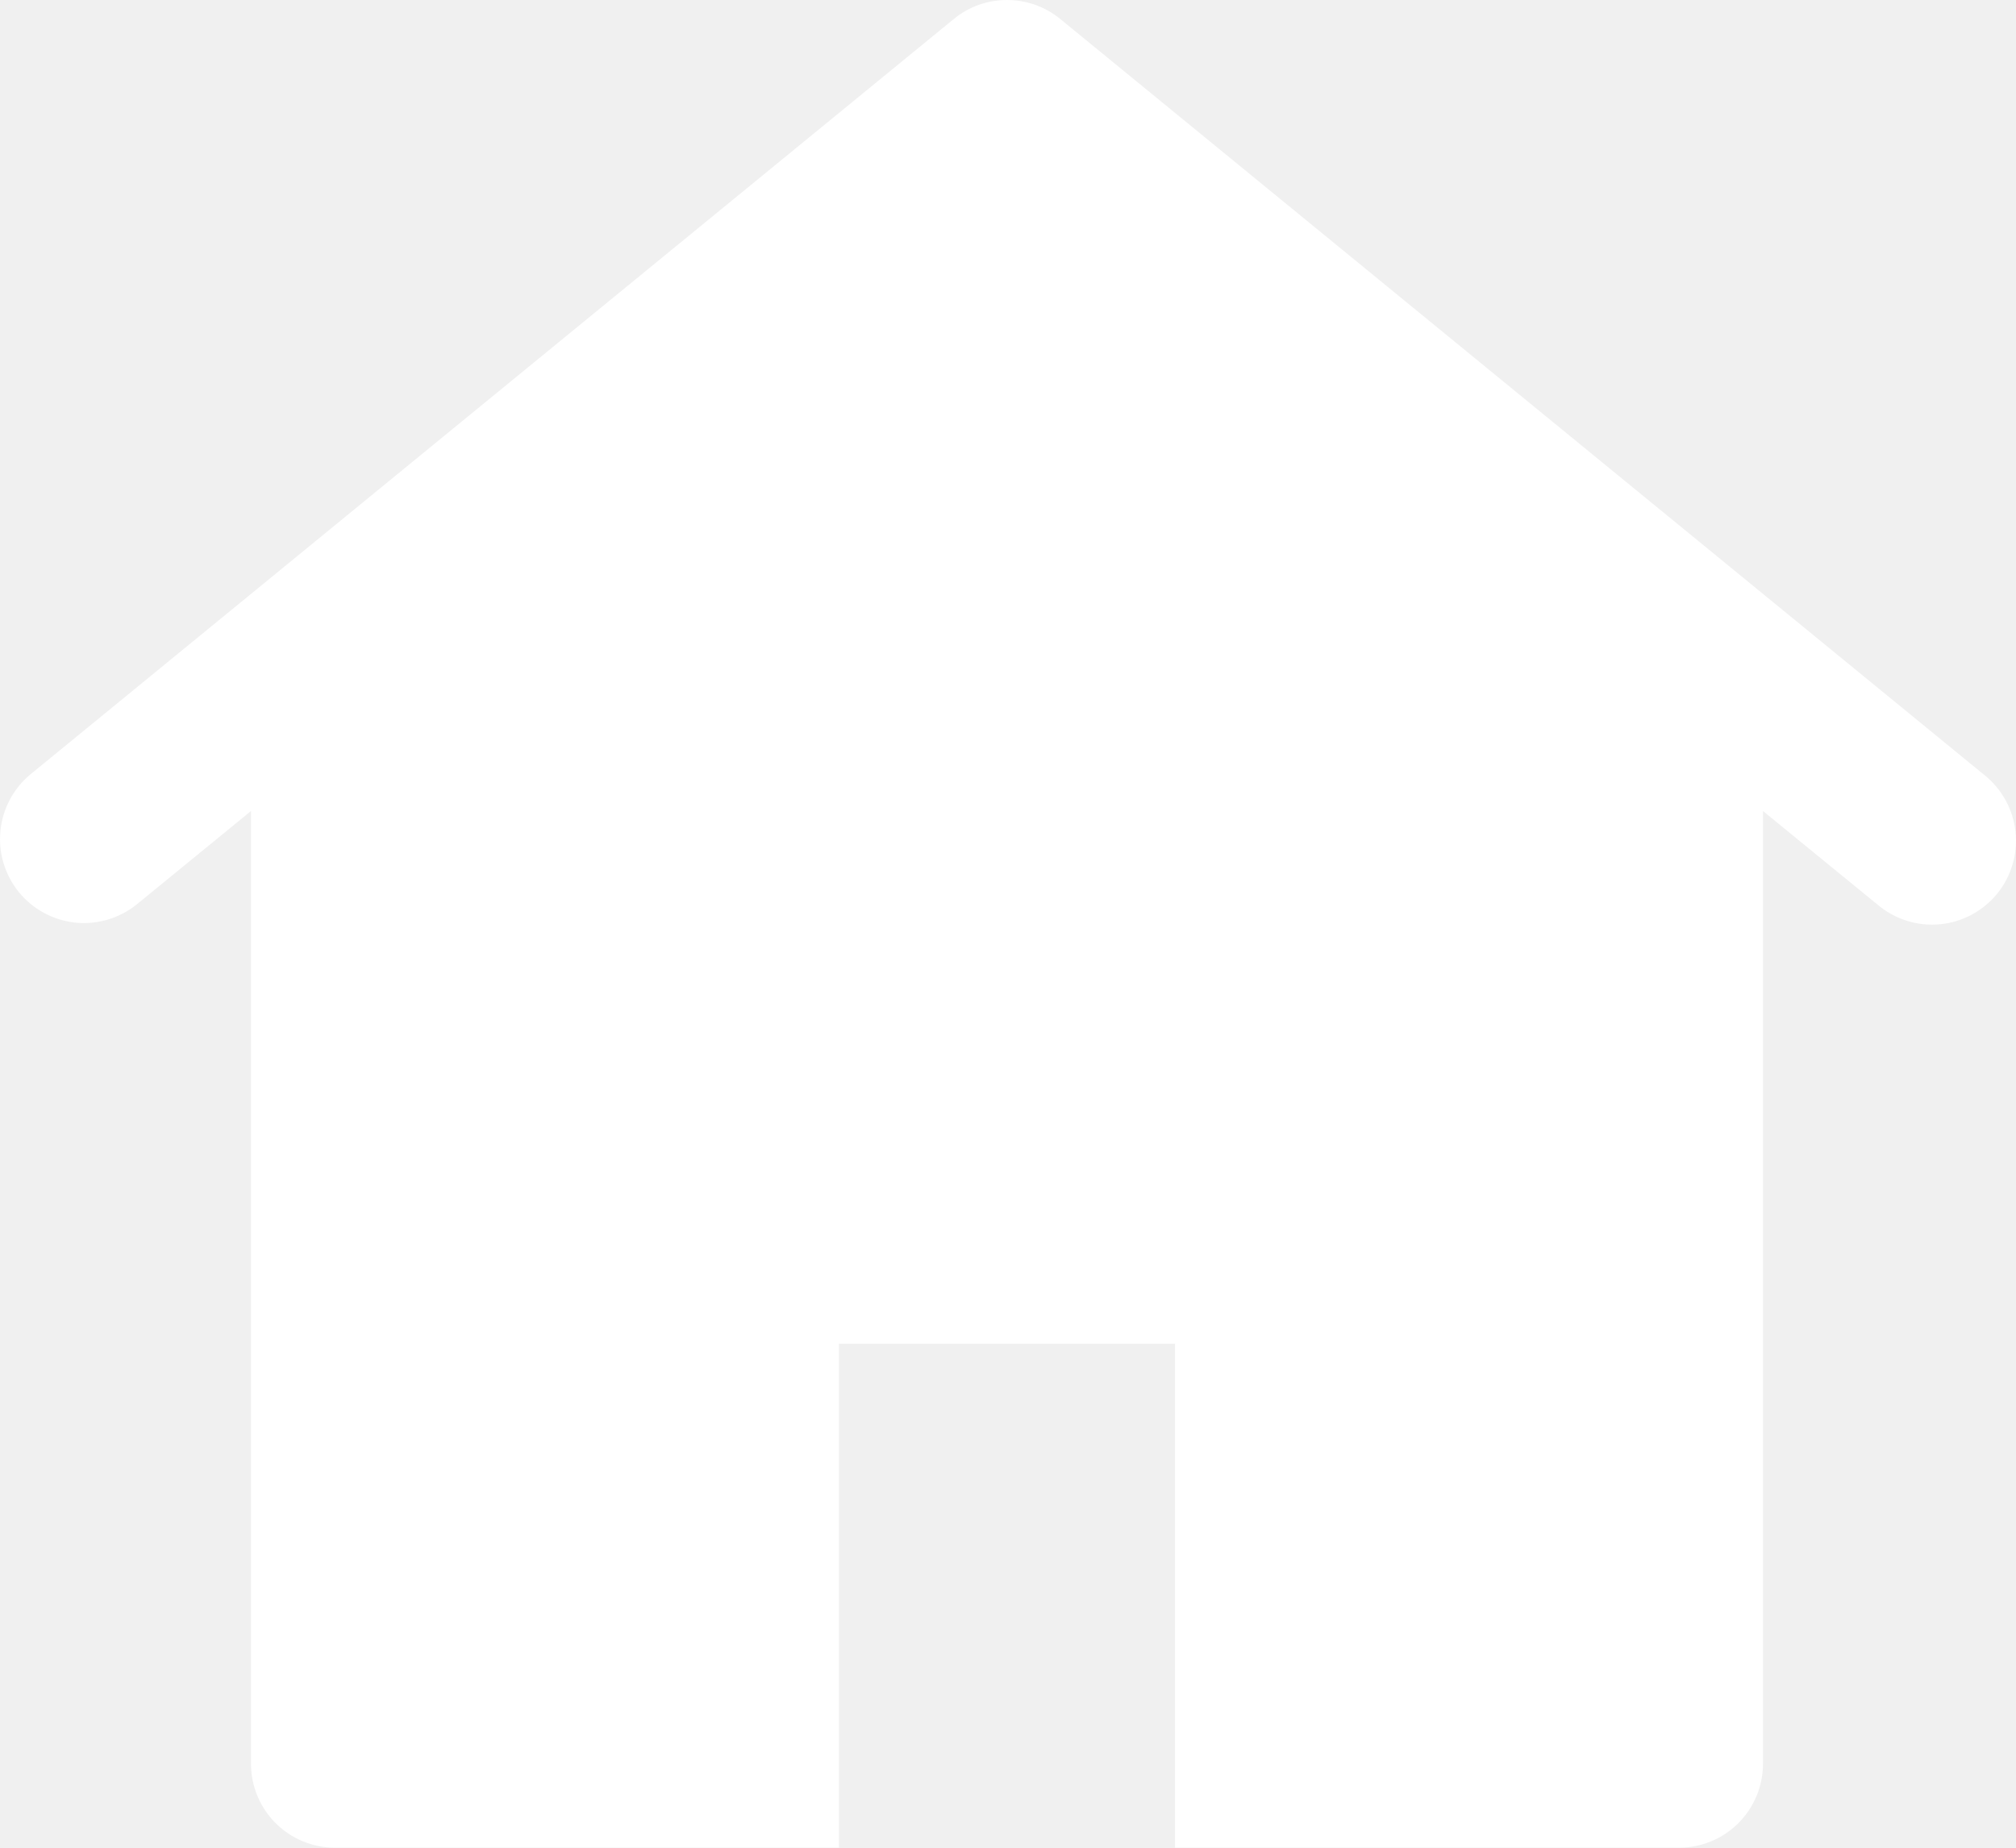
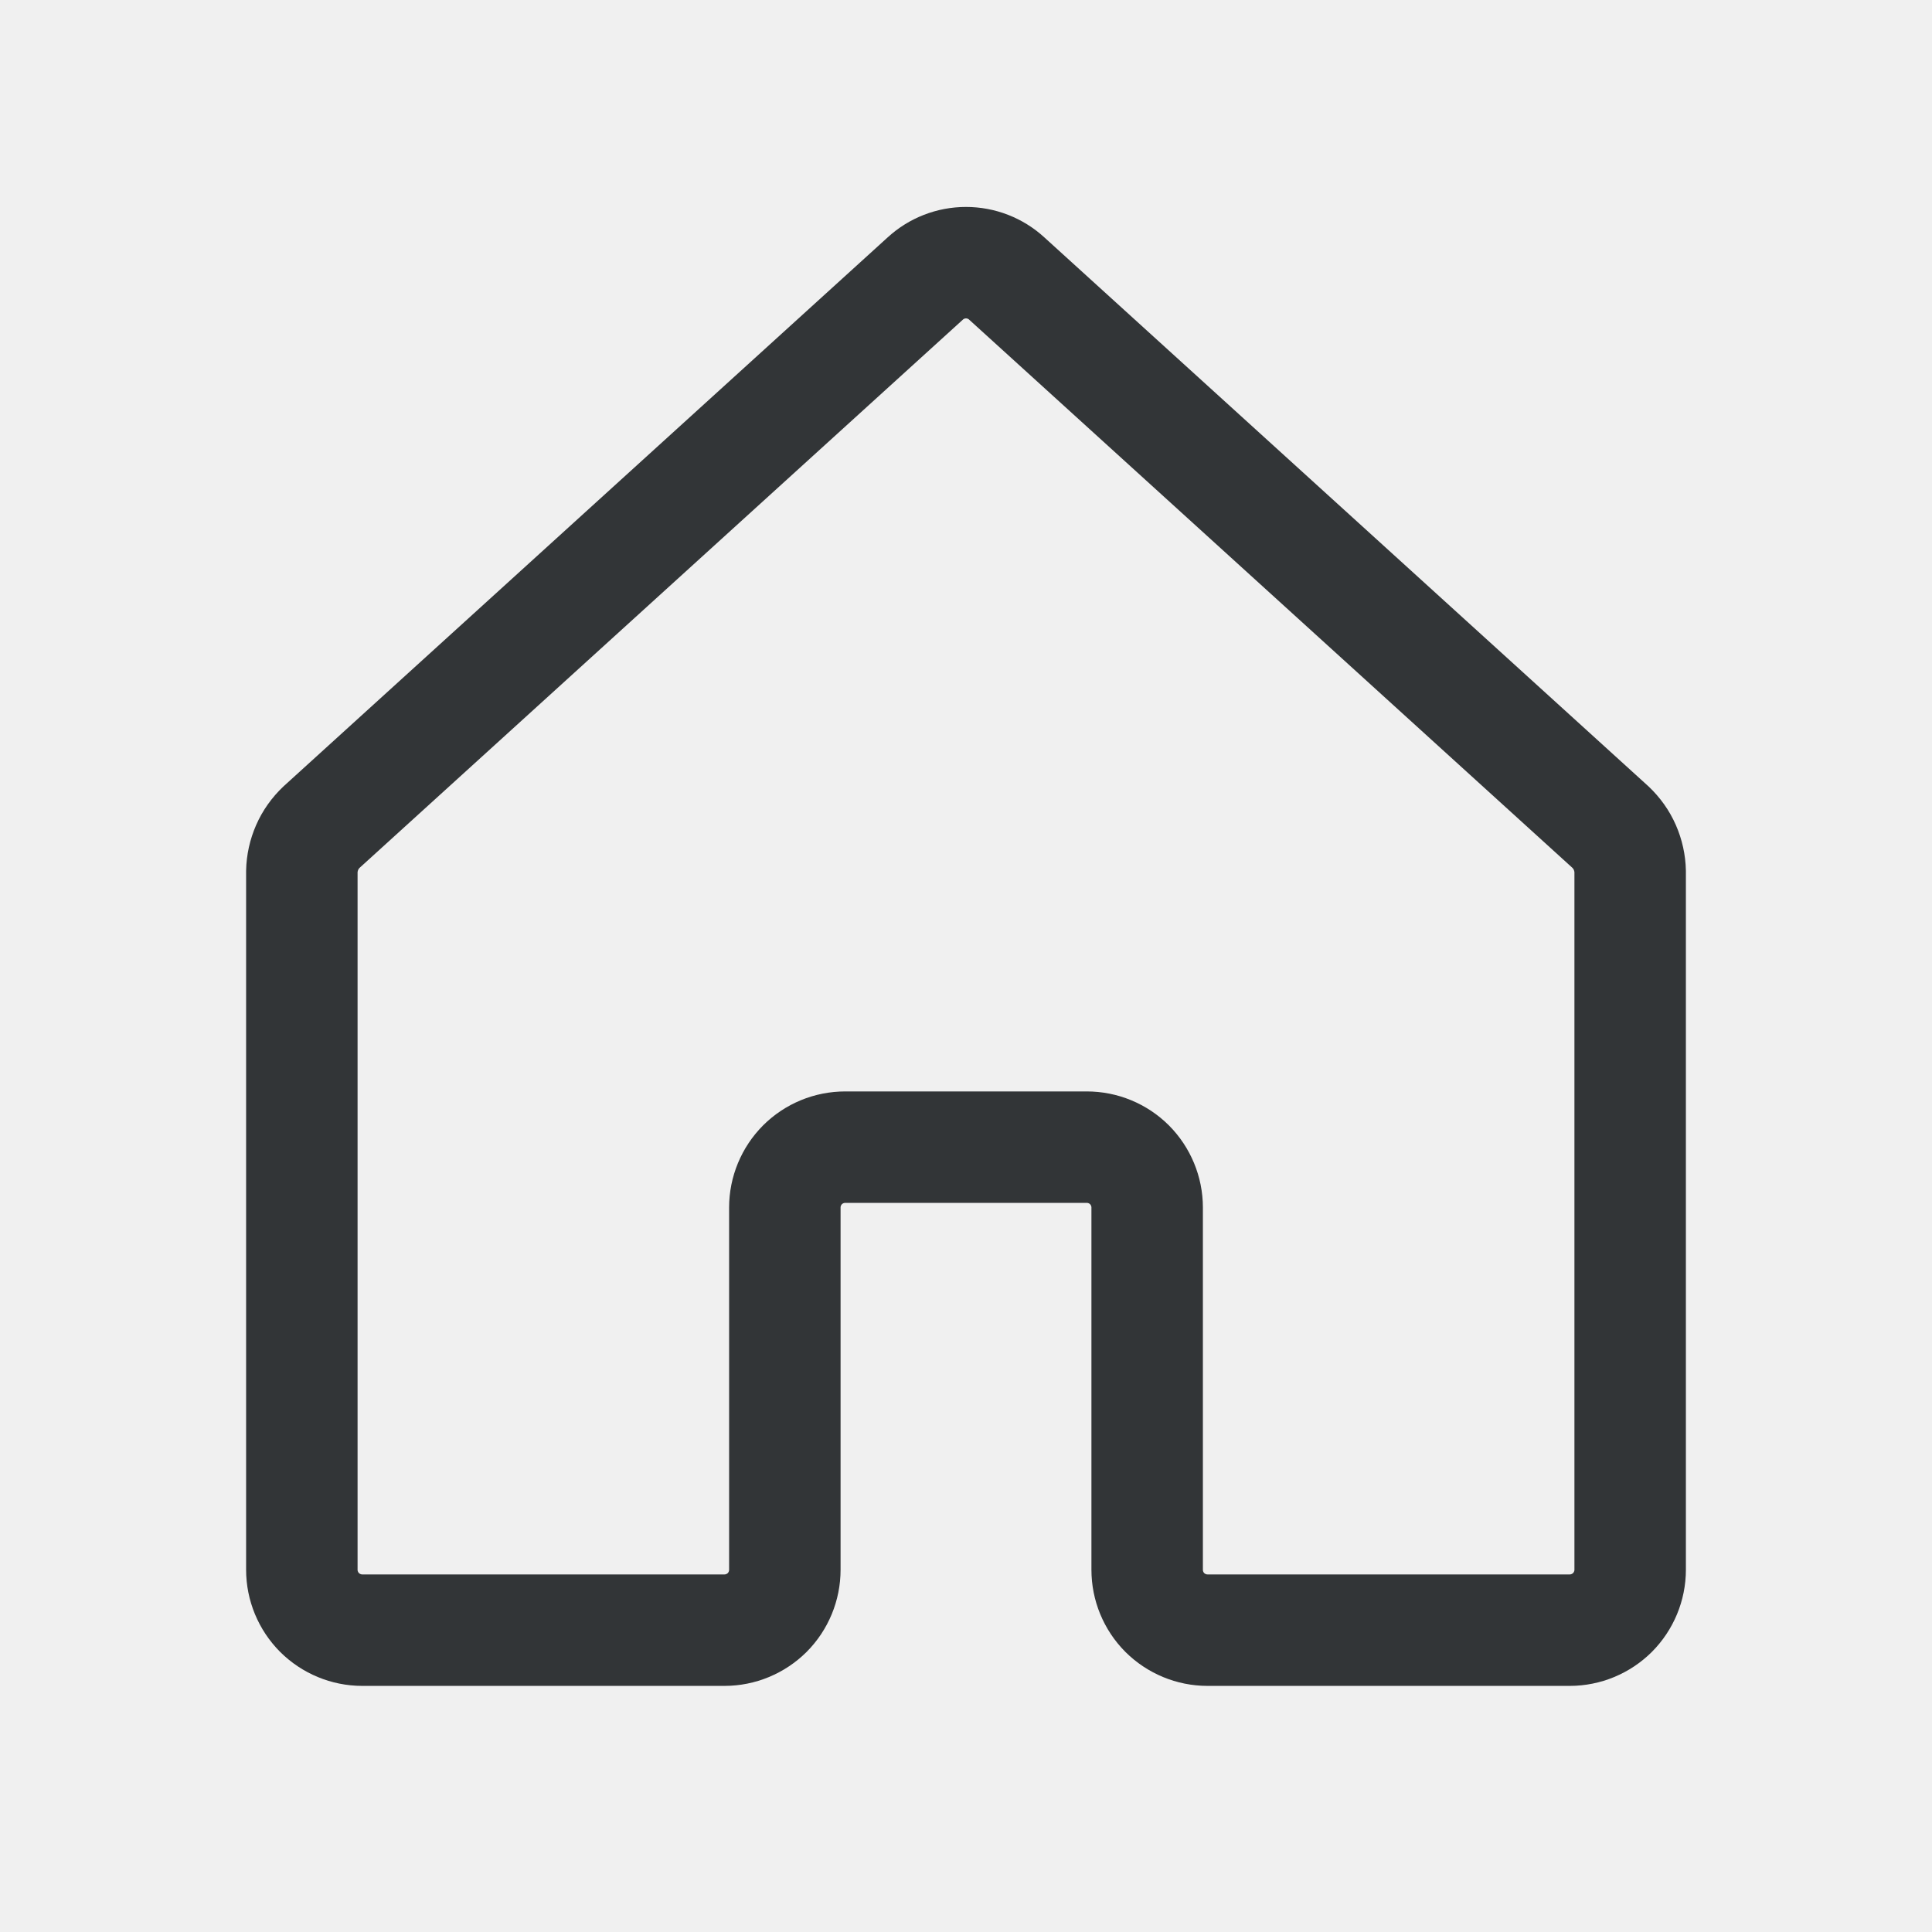
- <svg xmlns="http://www.w3.org/2000/svg" preserveAspectRatio="none" overflow="visible" style="display: block;" width="20" height="18.333" viewBox="0 0 20 18.333" fill="none">
-   <g id="Group">
-     <path id="Vector" d="M19.684 7.688L10.518 0.188C10.369 0.066 10.182 0 9.99 0C9.798 0 9.611 0.066 9.463 0.188L0.296 7.688C0.129 7.829 0.024 8.031 0.004 8.248C-0.017 8.466 0.05 8.683 0.188 8.853C0.327 9.022 0.526 9.13 0.744 9.154C0.961 9.177 1.179 9.114 1.351 8.978L2.49 8.047V17.5C2.49 17.721 2.578 17.933 2.734 18.089C2.89 18.245 3.102 18.333 3.323 18.333H8.323V13.333H11.657V18.333H16.657C16.878 18.333 17.09 18.245 17.246 18.089C17.402 17.933 17.49 17.721 17.49 17.5V8.047L18.629 8.978C18.714 9.049 18.811 9.103 18.917 9.136C19.022 9.169 19.133 9.181 19.243 9.171C19.353 9.161 19.46 9.129 19.558 9.077C19.655 9.025 19.742 8.954 19.812 8.869C19.882 8.783 19.934 8.685 19.965 8.579C19.997 8.473 20.007 8.362 19.995 8.252C19.983 8.142 19.95 8.036 19.896 7.939C19.843 7.842 19.771 7.757 19.684 7.688V7.688Z" fill="white" />
+ <svg xmlns="http://www.w3.org/2000/svg" preserveAspectRatio="none" overflow="visible" style="display: block;" width="26" height="26" viewBox="0 0 26 26" fill="none">
+   <g id="House">
+     <g id="Vector">
+ </g>
+     <path id="Vector_2" d="M15.438 21.125V16.25C15.438 16.035 15.352 15.828 15.2 15.675C15.047 15.523 14.841 15.438 14.625 15.438H11.375C11.159 15.438 10.953 15.523 10.8 15.675C10.648 15.828 10.562 16.035 10.562 16.25V21.125C10.562 21.34 10.477 21.547 10.325 21.7C10.172 21.852 9.965 21.938 9.75 21.938H4.875C4.66 21.938 4.453 21.852 4.3 21.7C4.148 21.547 4.062 21.34 4.062 21.125V11.73C4.064 11.618 4.089 11.507 4.134 11.404C4.179 11.301 4.245 11.209 4.327 11.131L12.452 3.748C12.601 3.611 12.797 3.535 13 3.535C13.203 3.535 13.399 3.611 13.548 3.748L21.673 11.131C21.755 11.209 21.821 11.301 21.866 11.404C21.911 11.507 21.936 11.618 21.938 11.73V21.125C21.938 21.34 21.852 21.547 21.7 21.7C21.547 21.852 21.34 21.938 21.125 21.938H16.25C16.035 21.938 15.828 21.852 15.675 21.7C15.523 21.547 15.438 21.34 15.438 21.125Z" stroke="#323537" stroke-width="1.5" stroke-linecap="round" stroke-linejoin="round" />
  </g>
</svg>
